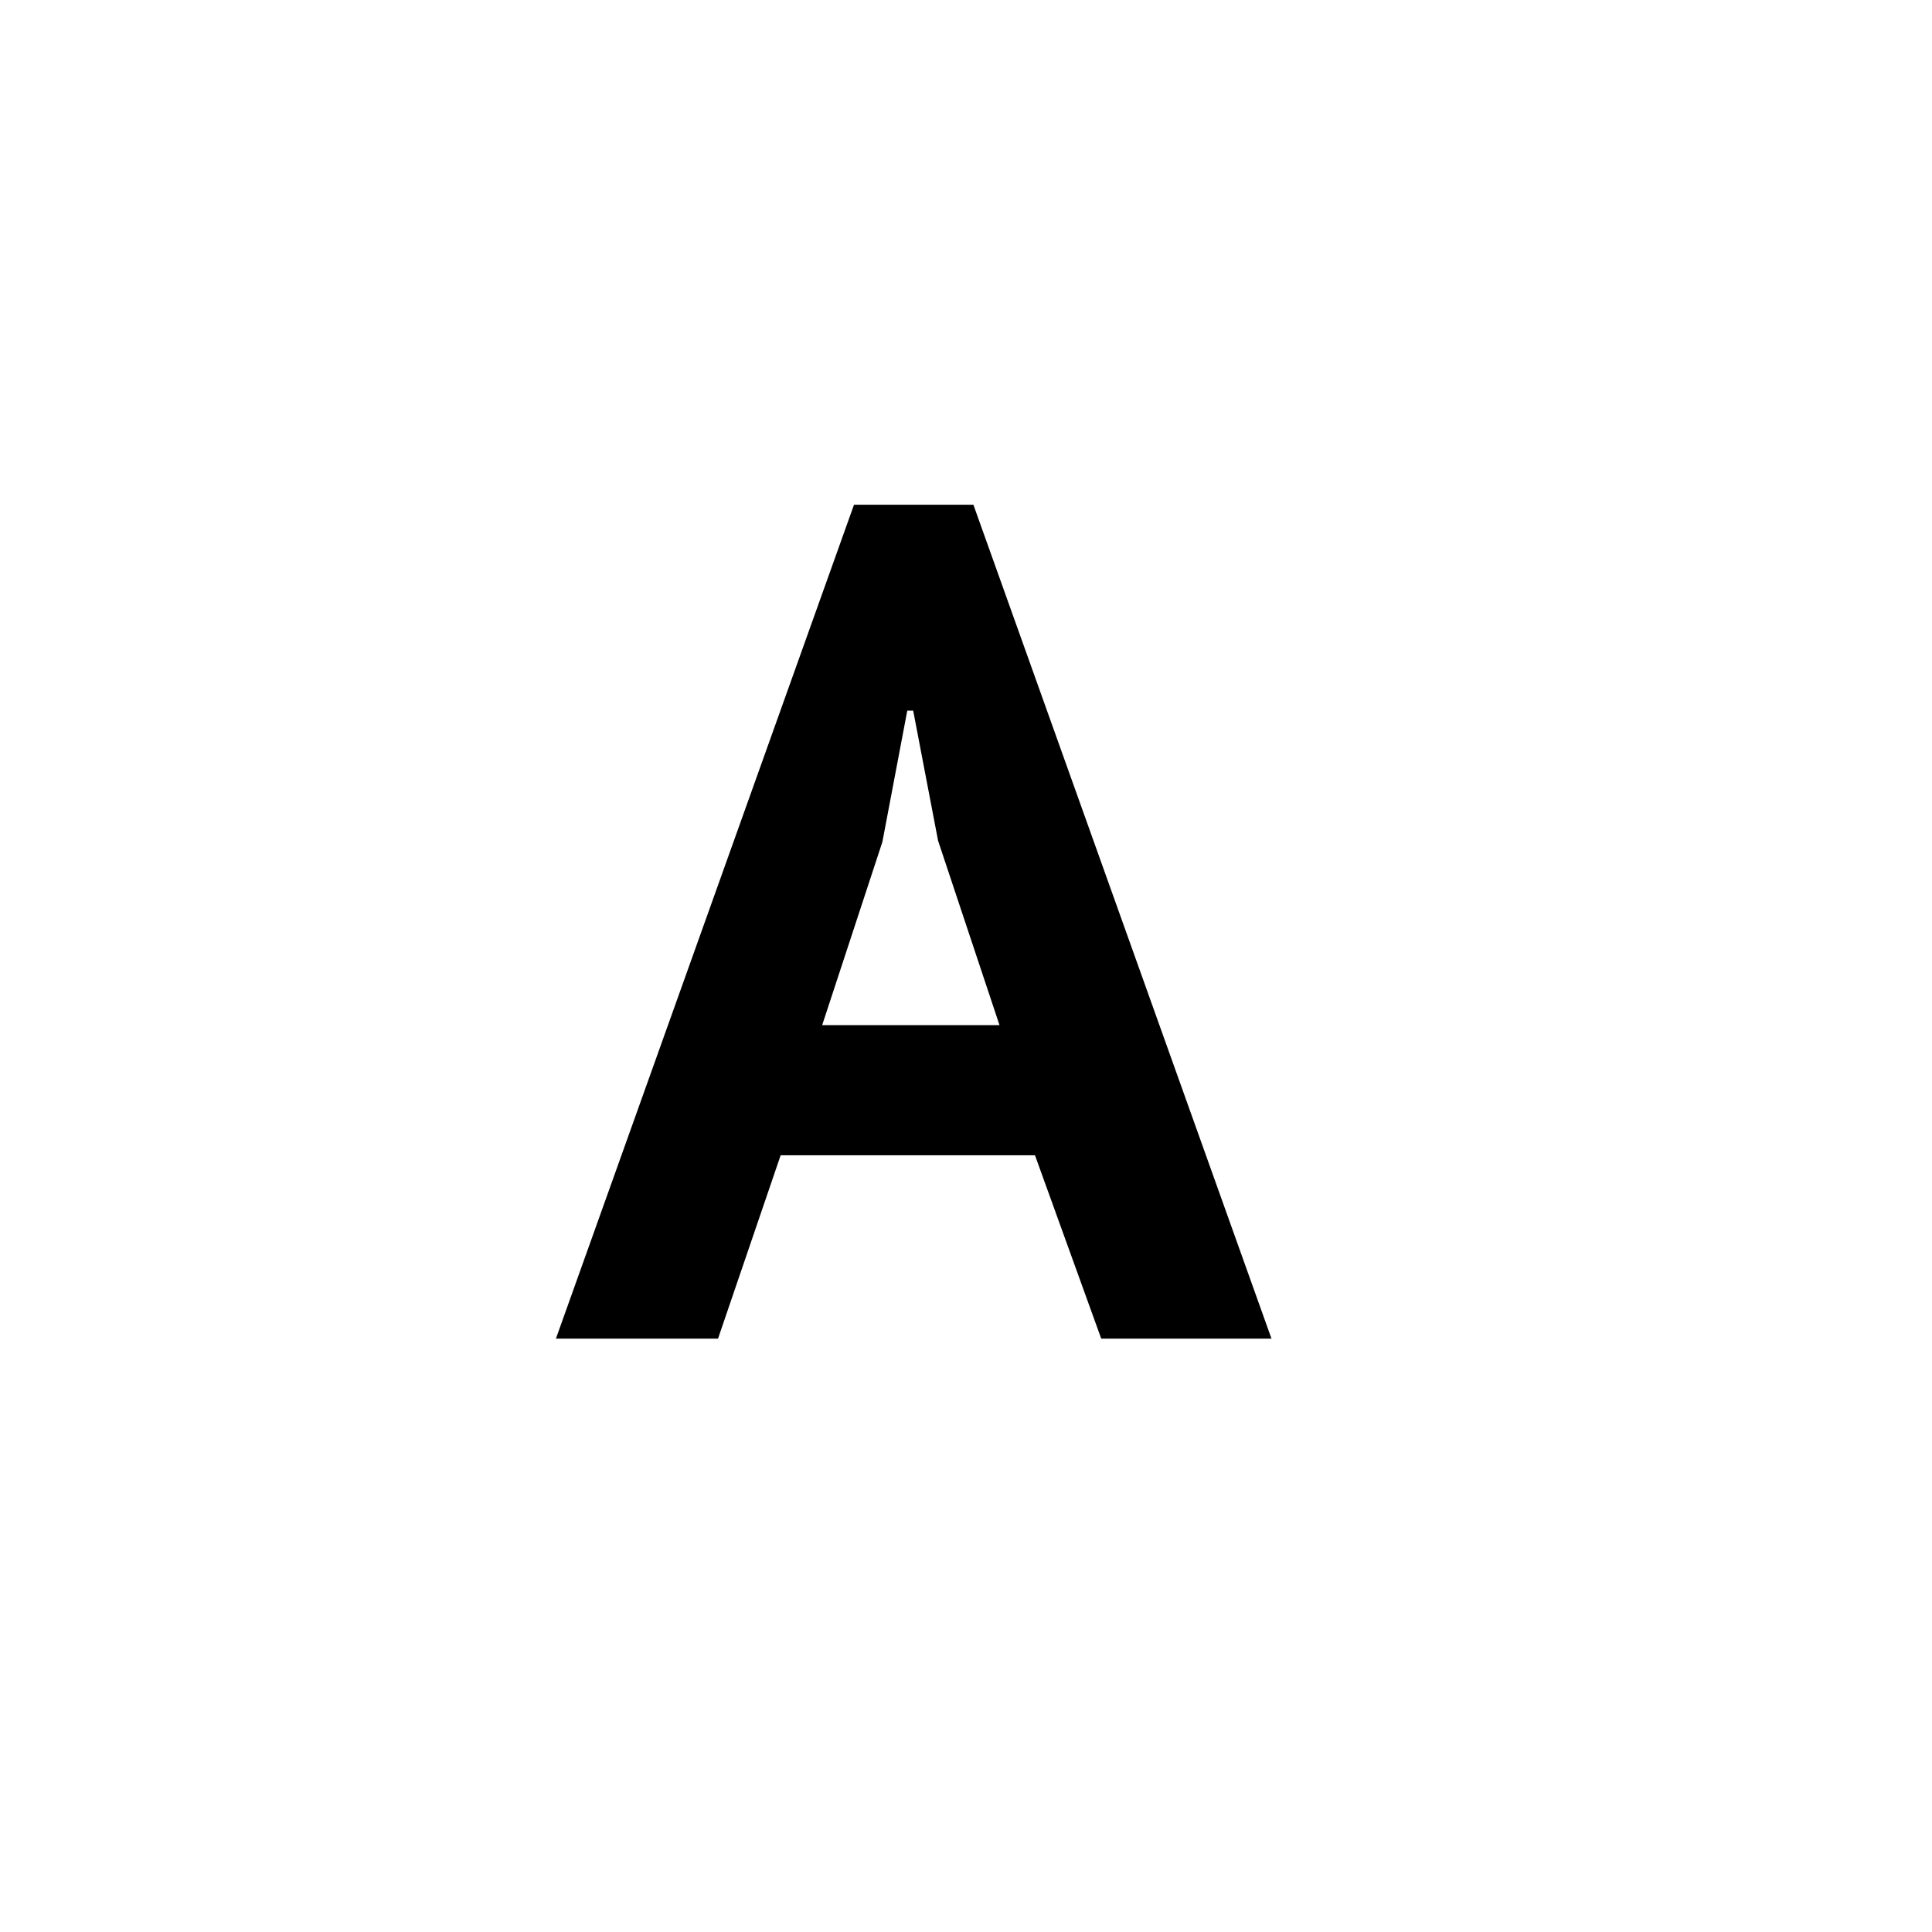
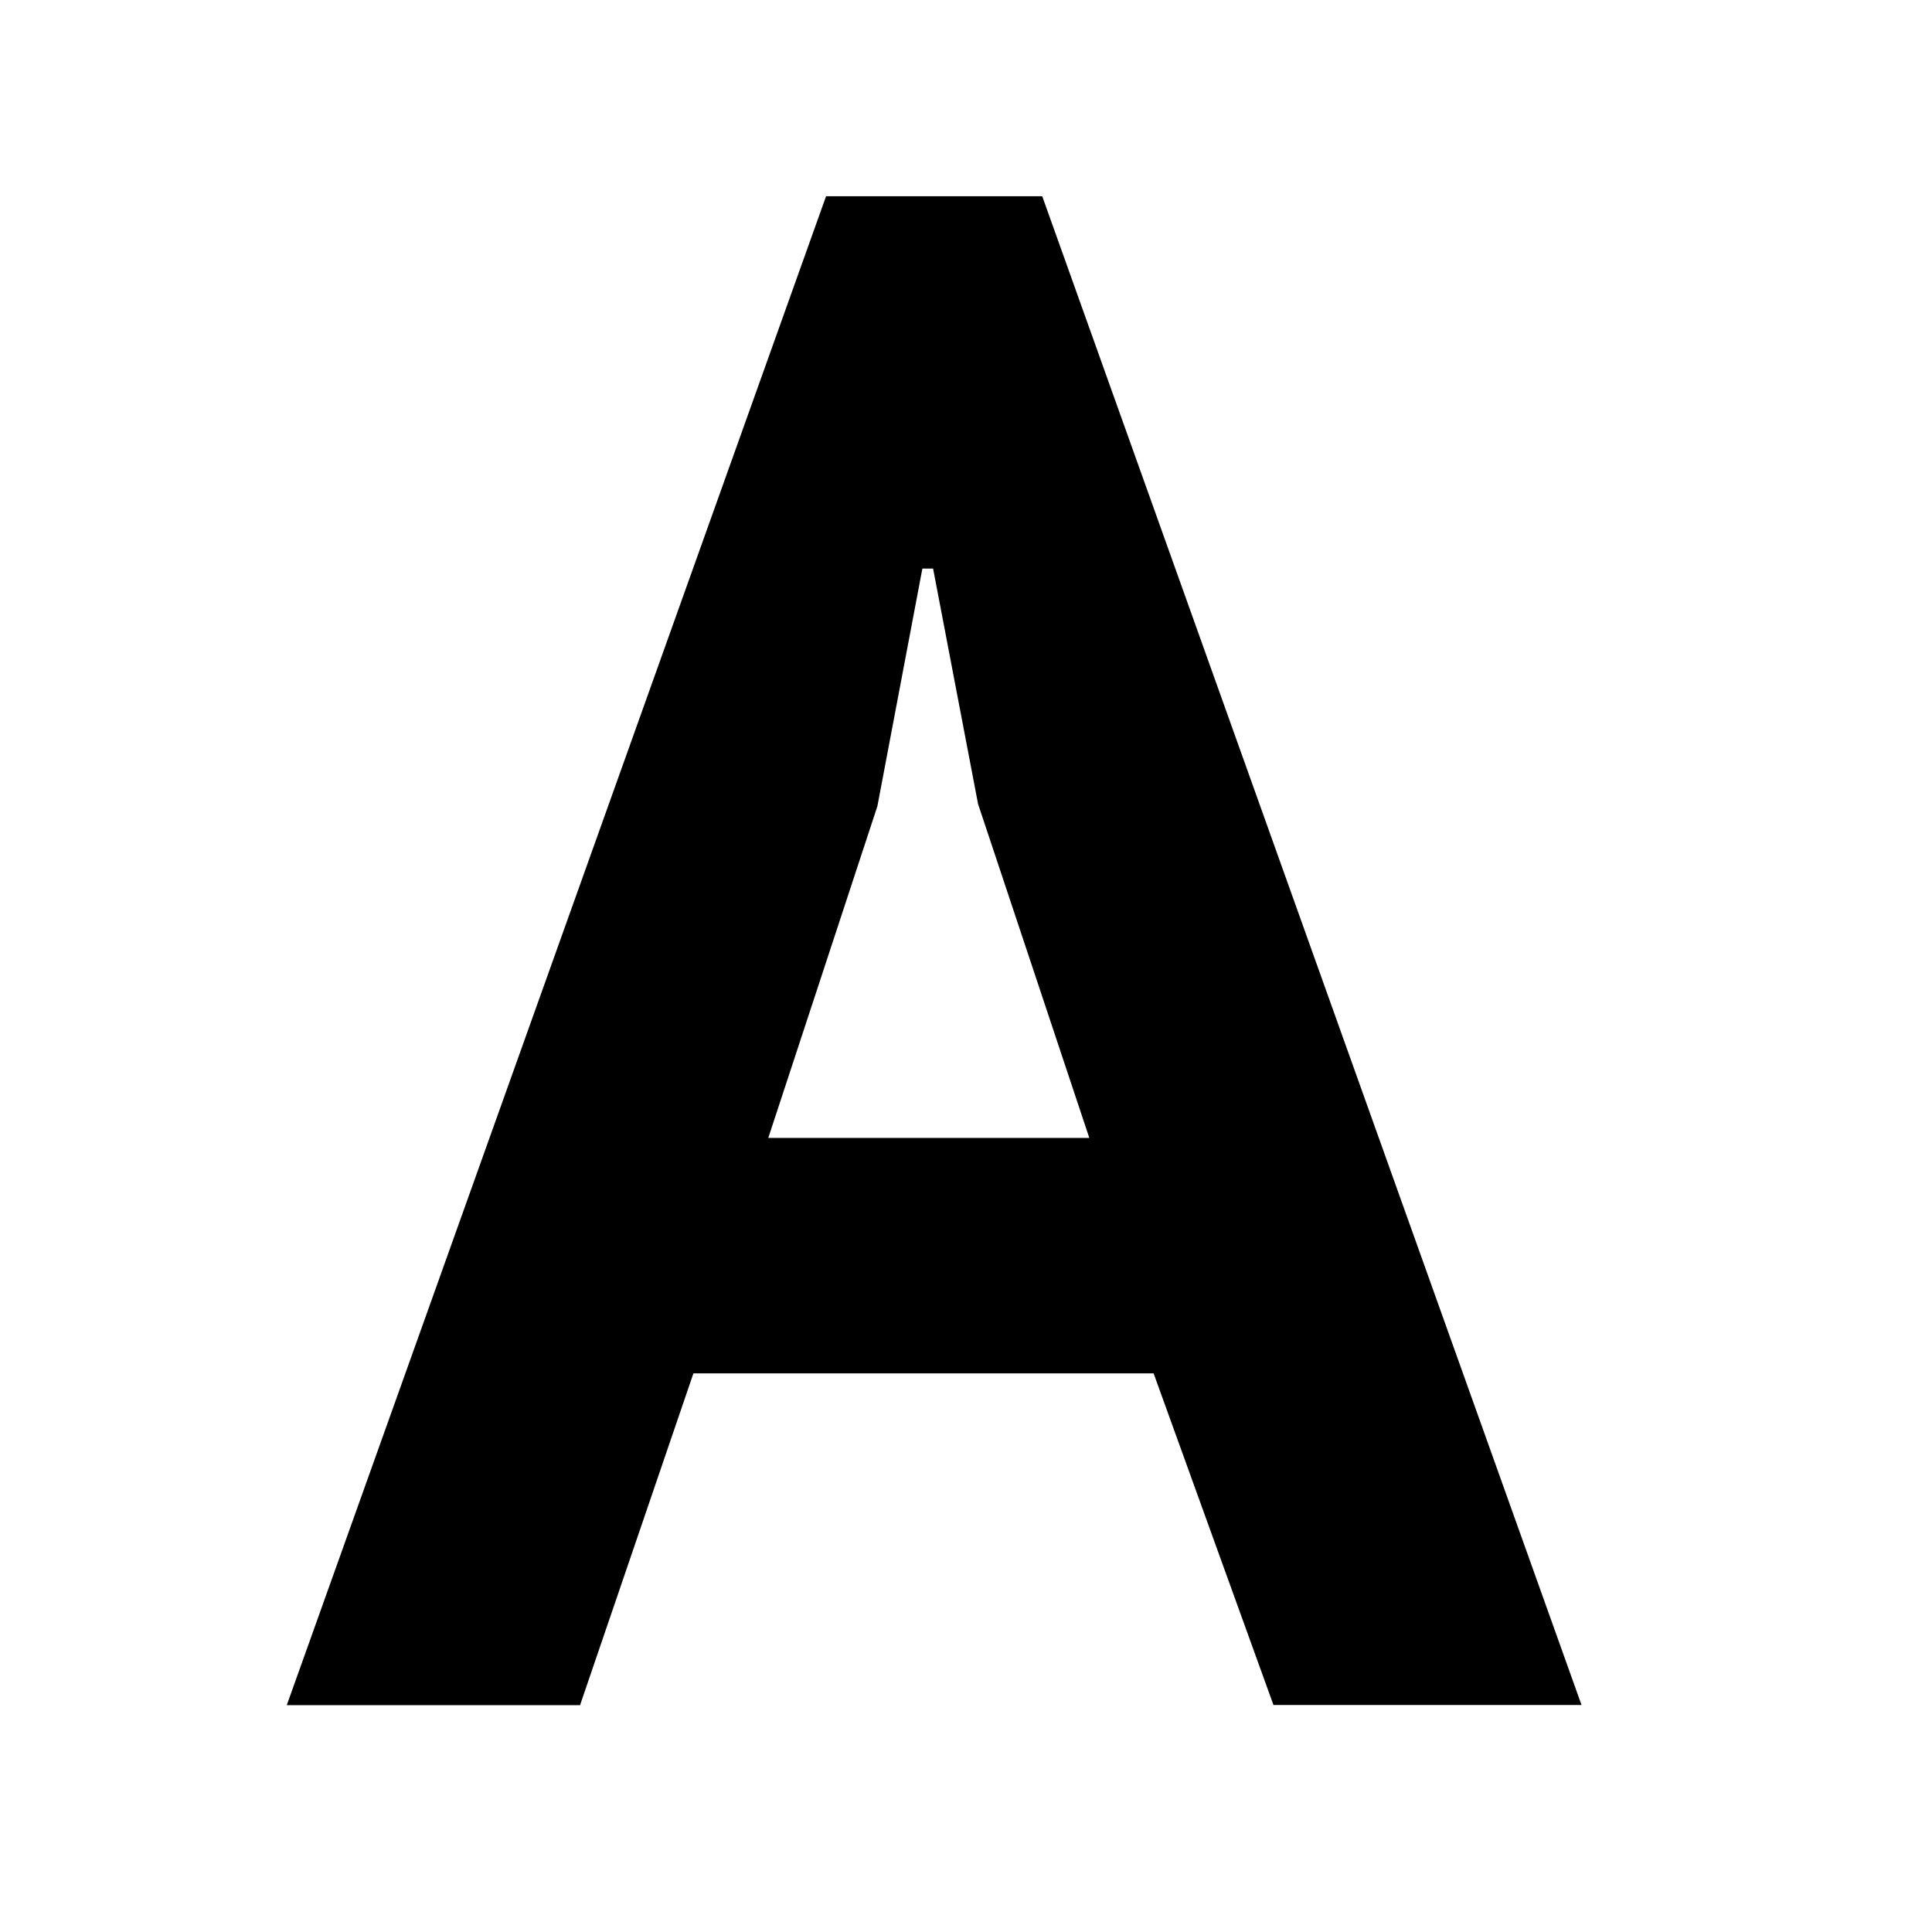
<svg xmlns="http://www.w3.org/2000/svg" version="1.1" id="layer_1" x="0px" y="0px" viewBox="0 0 128 128" style="enable-background:new 0 0 128 128;" xml:space="preserve">
  <g>
-     <path d="M68.57,76.54H51.72l-4.15,12.15H36.83l19.75-55.25h7.91l19.75,55.25H72.96L68.57,76.54z M54.47,67.92h11.75l-4.07-12.22   l-1.65-8.62h-0.39l-1.65,8.7L54.47,67.92z" />
+     <path d="M76.43,90.99H45.94l-7.51,21.98H19L54.73,13h14.32l35.73,99.96H84.37L76.43,90.99z M50.9,75.39h21.27L64.8,53.27   l-2.98-15.6h-0.71l-2.98,15.74L50.9,75.39z" />
  </g>
</svg>
